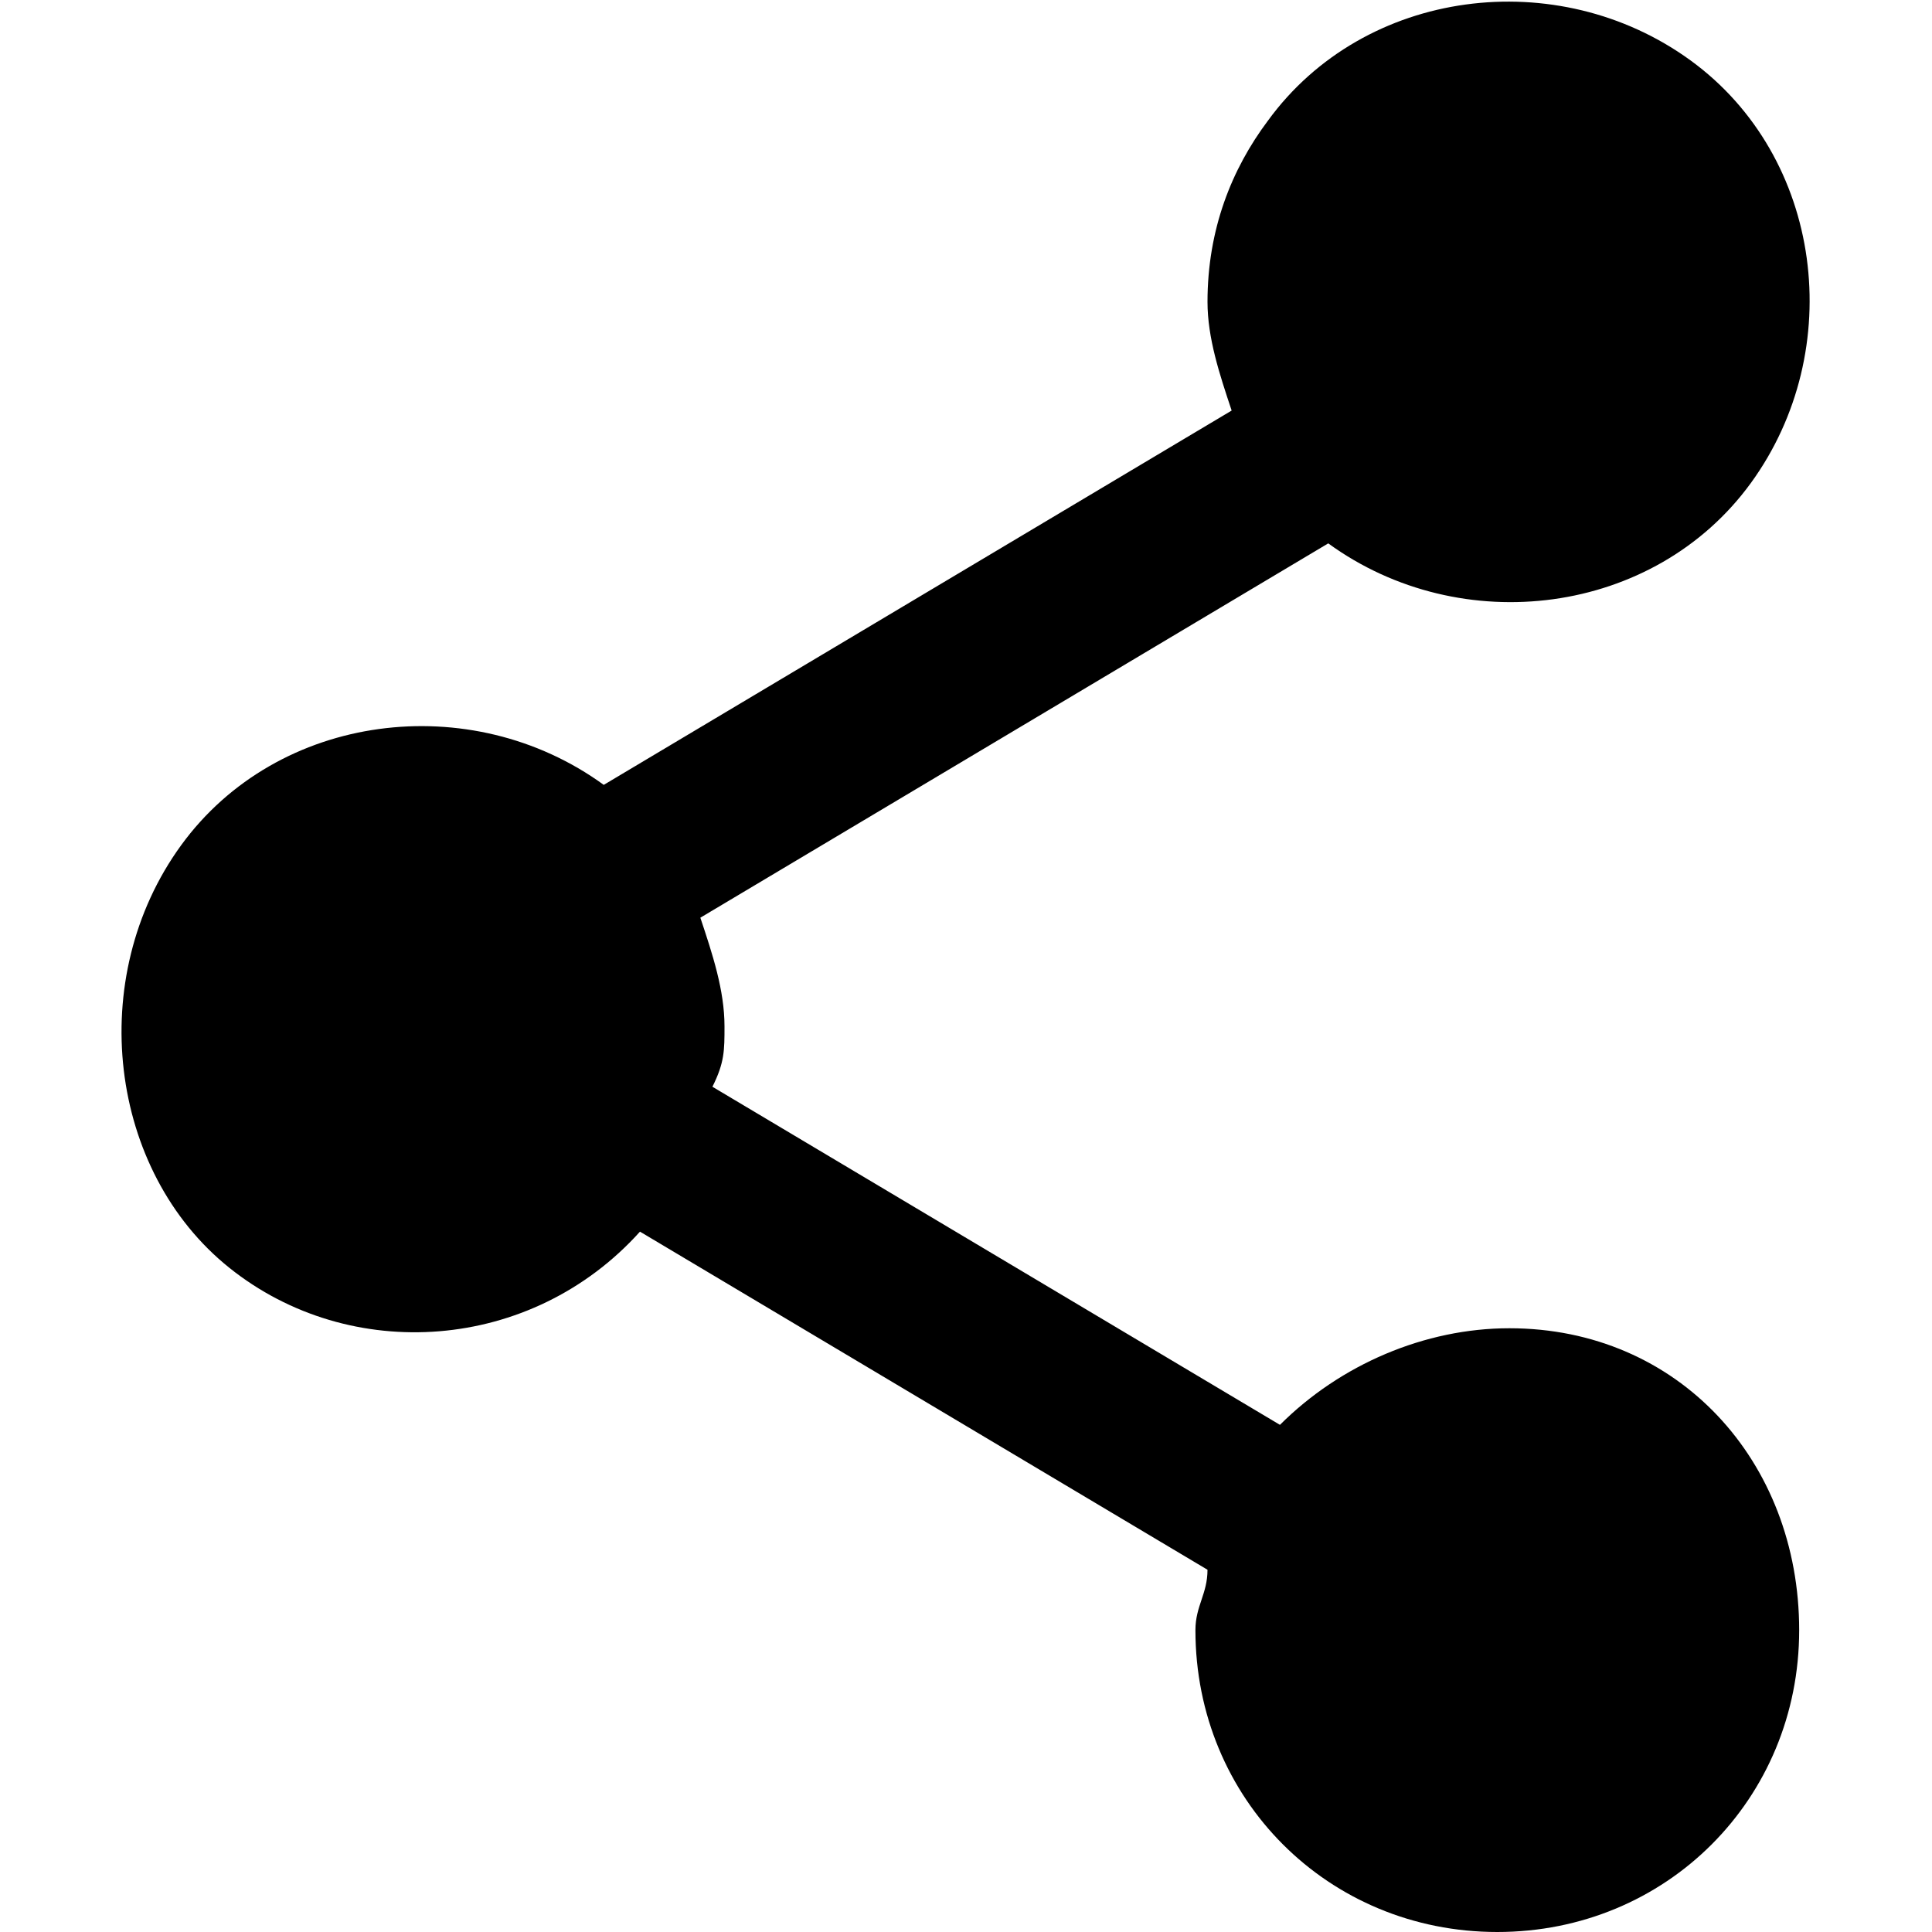
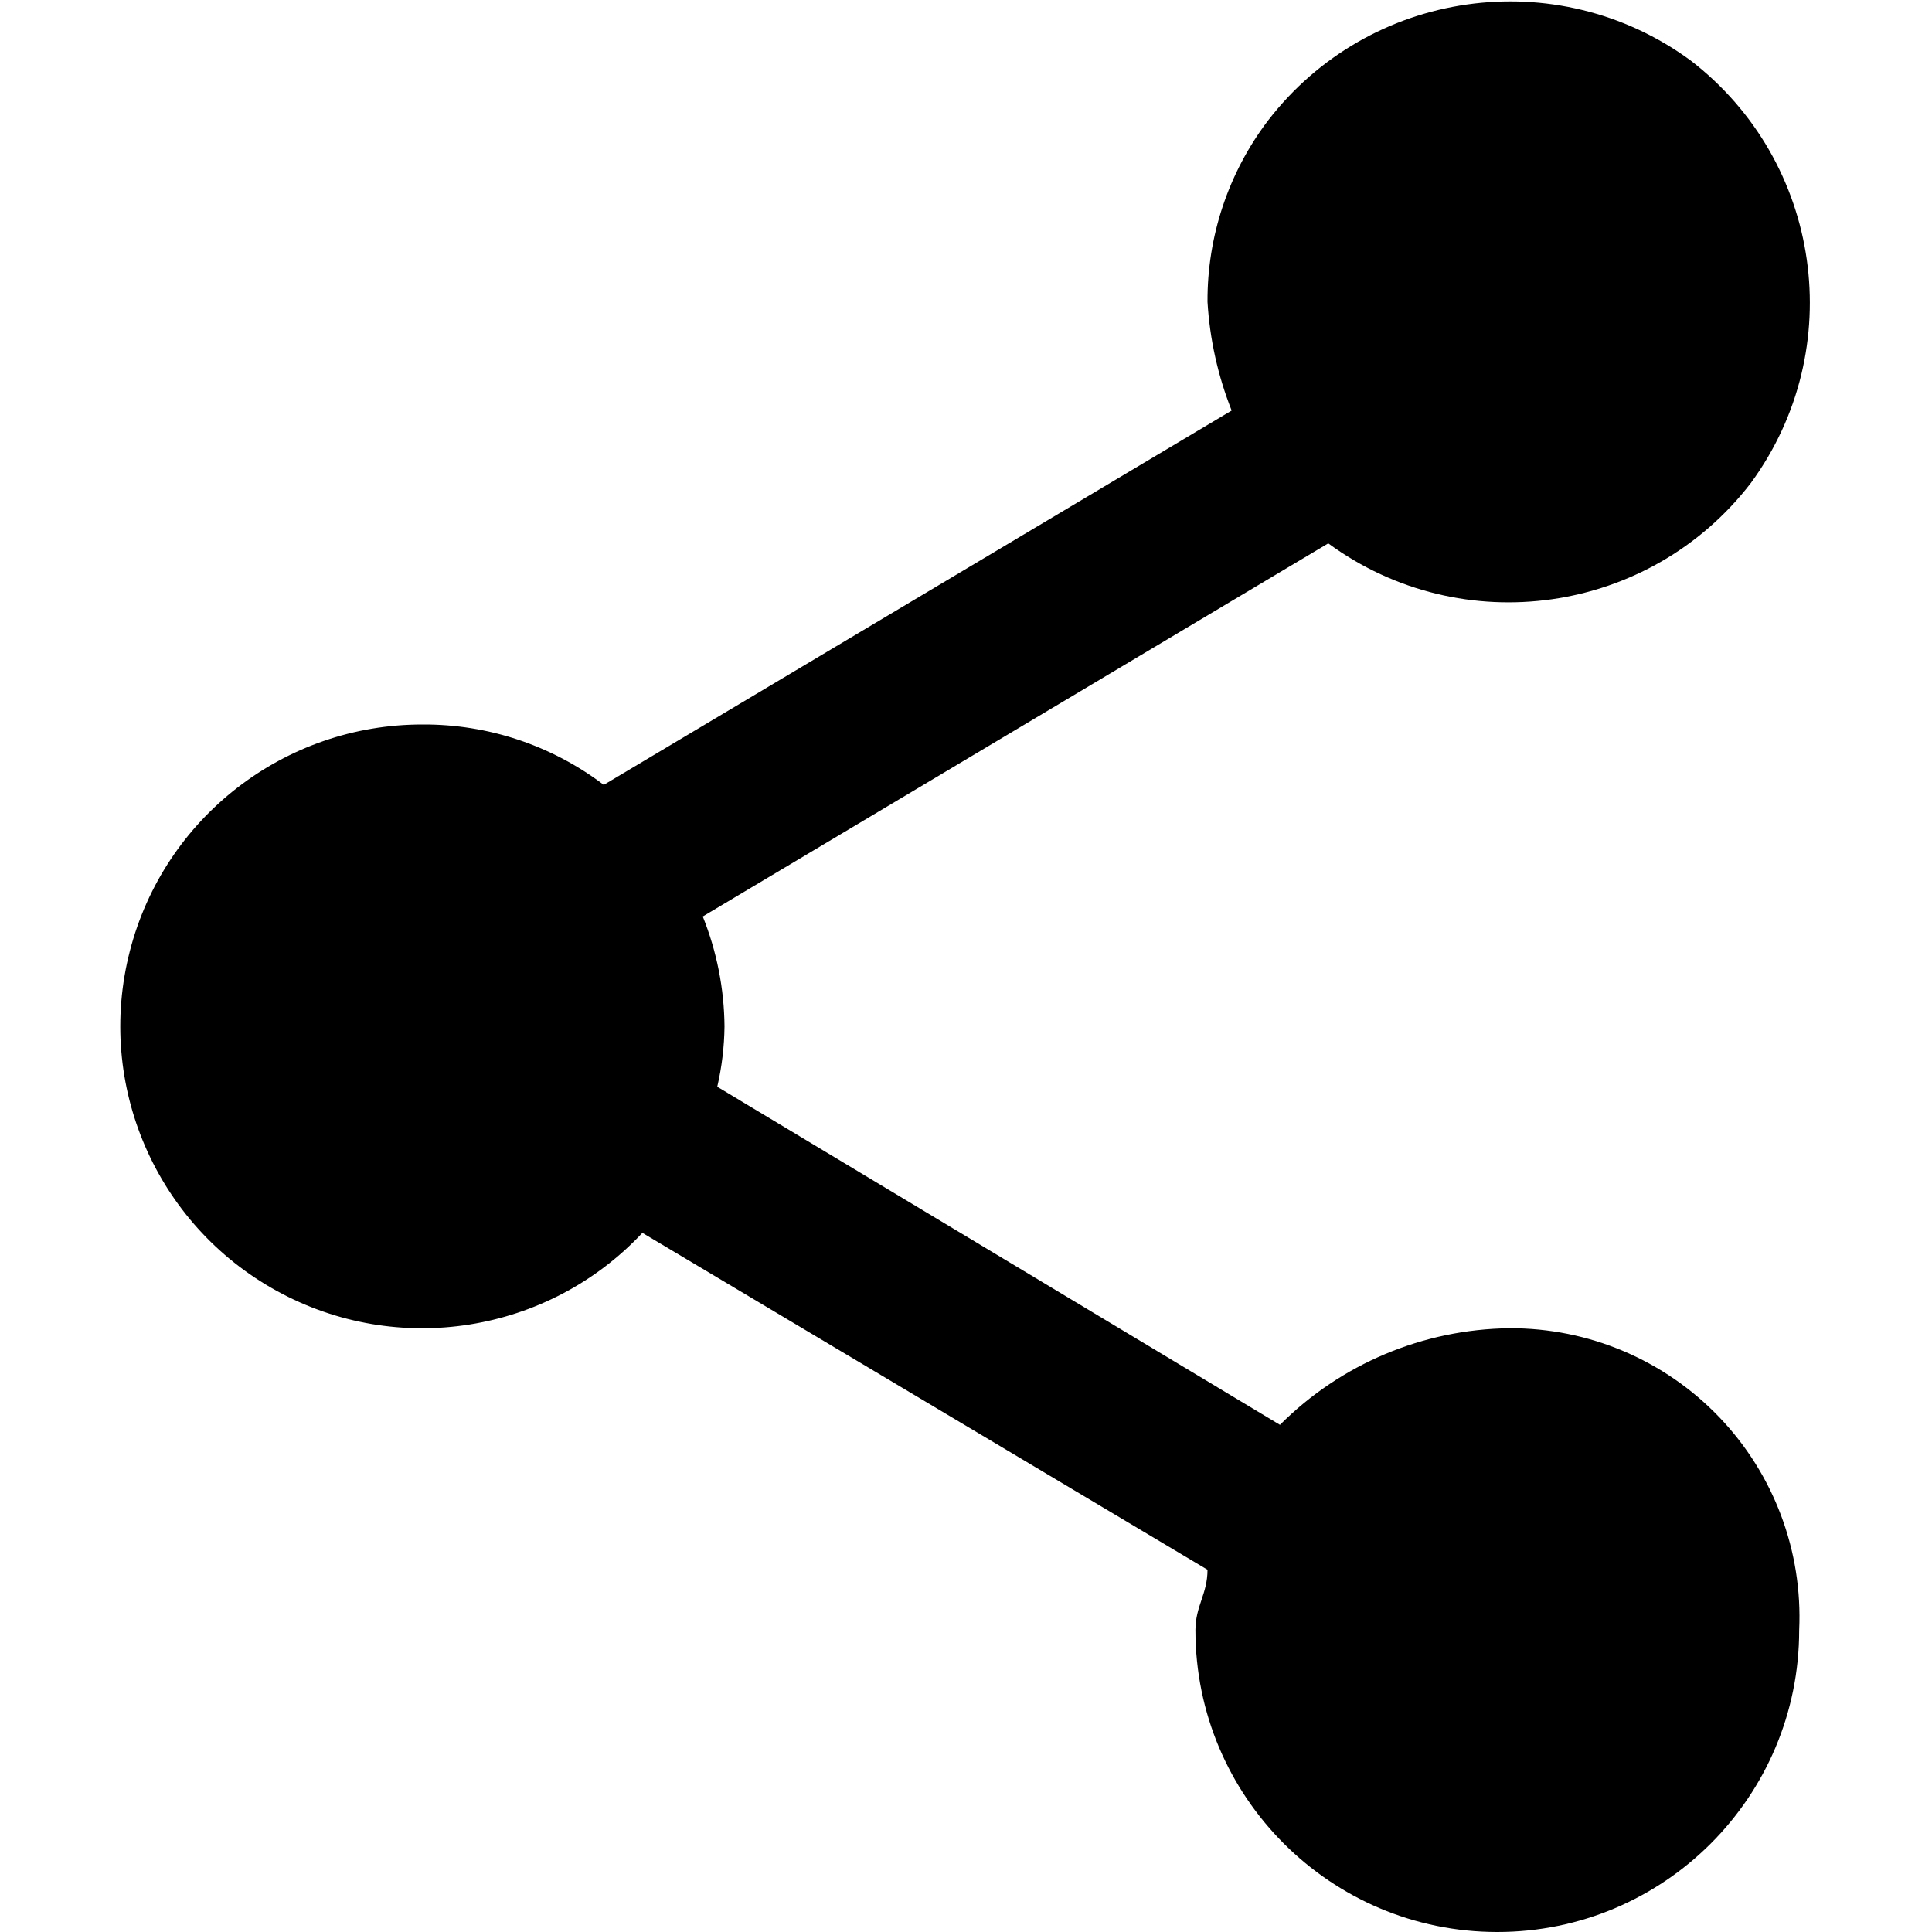
- <svg xmlns="http://www.w3.org/2000/svg" version="1.1" id="Layer_1" x="0px" y="0px" viewBox="0 0 16 16" style="enable-background:new 0 0 16 16;" xml:space="preserve">
-   <g id="assets">
-     <g id="Layer_202">
-       <path d="M10,2.5c0,0.3,0.1,0.6,0.2,0.9L5,6.5C3.9,5.7,2.3,5.9,1.5,7s-0.6,2.7,0.4,3.5c1,0.8,2.5,0.7,3.4-0.3l4.7,2.8    c0,0.2-0.1,0.3-0.1,0.5c0,1.4,1.1,2.5,2.5,2.5s2.5-1.1,2.5-2.5S13.9,11,12.5,11c-0.7,0-1.4,0.3-1.9,0.8L5.9,9C6,8.8,6,8.7,6,8.5    c0-0.3-0.1-0.6-0.2-0.9L11,4.5c1.1,0.8,2.7,0.6,3.5-0.5s0.6-2.7-0.5-3.5S11.3-0.1,10.5,1C10.2,1.4,10,1.9,10,2.5L10,2.5z" />
-     </g>
-   </g>
+ <svg xmlns="http://www.w3.org/2000/svg" id="assets" width="16" height="16" viewBox="0 0 16 16">
+   <path d="M12.5,11a2.73,2.73,0,0,0-1.9.8L5.94,9A2.33,2.33,0,0,0,6,8.5a2.5,2.5,0,0,0-.18-.91L11,4.5A2.53,2.53,0,0,0,14.5,4,2.53,2.53,0,0,0,14,.5a2.53,2.53,0,0,0-3.5.5A2.46,2.46,0,0,0,10,2.5a2.92,2.92,0,0,0,.2.9L5,6.5l0,0A2.46,2.46,0,0,0,3.5,6a2.5,2.5,0,1,0,1.82,4.21L10,13c0,.2-.1.3-.1.5a2.5,2.5,0,0,0,5,0A2.39,2.39,0,0,0,12.5,11Z" />
</svg>
